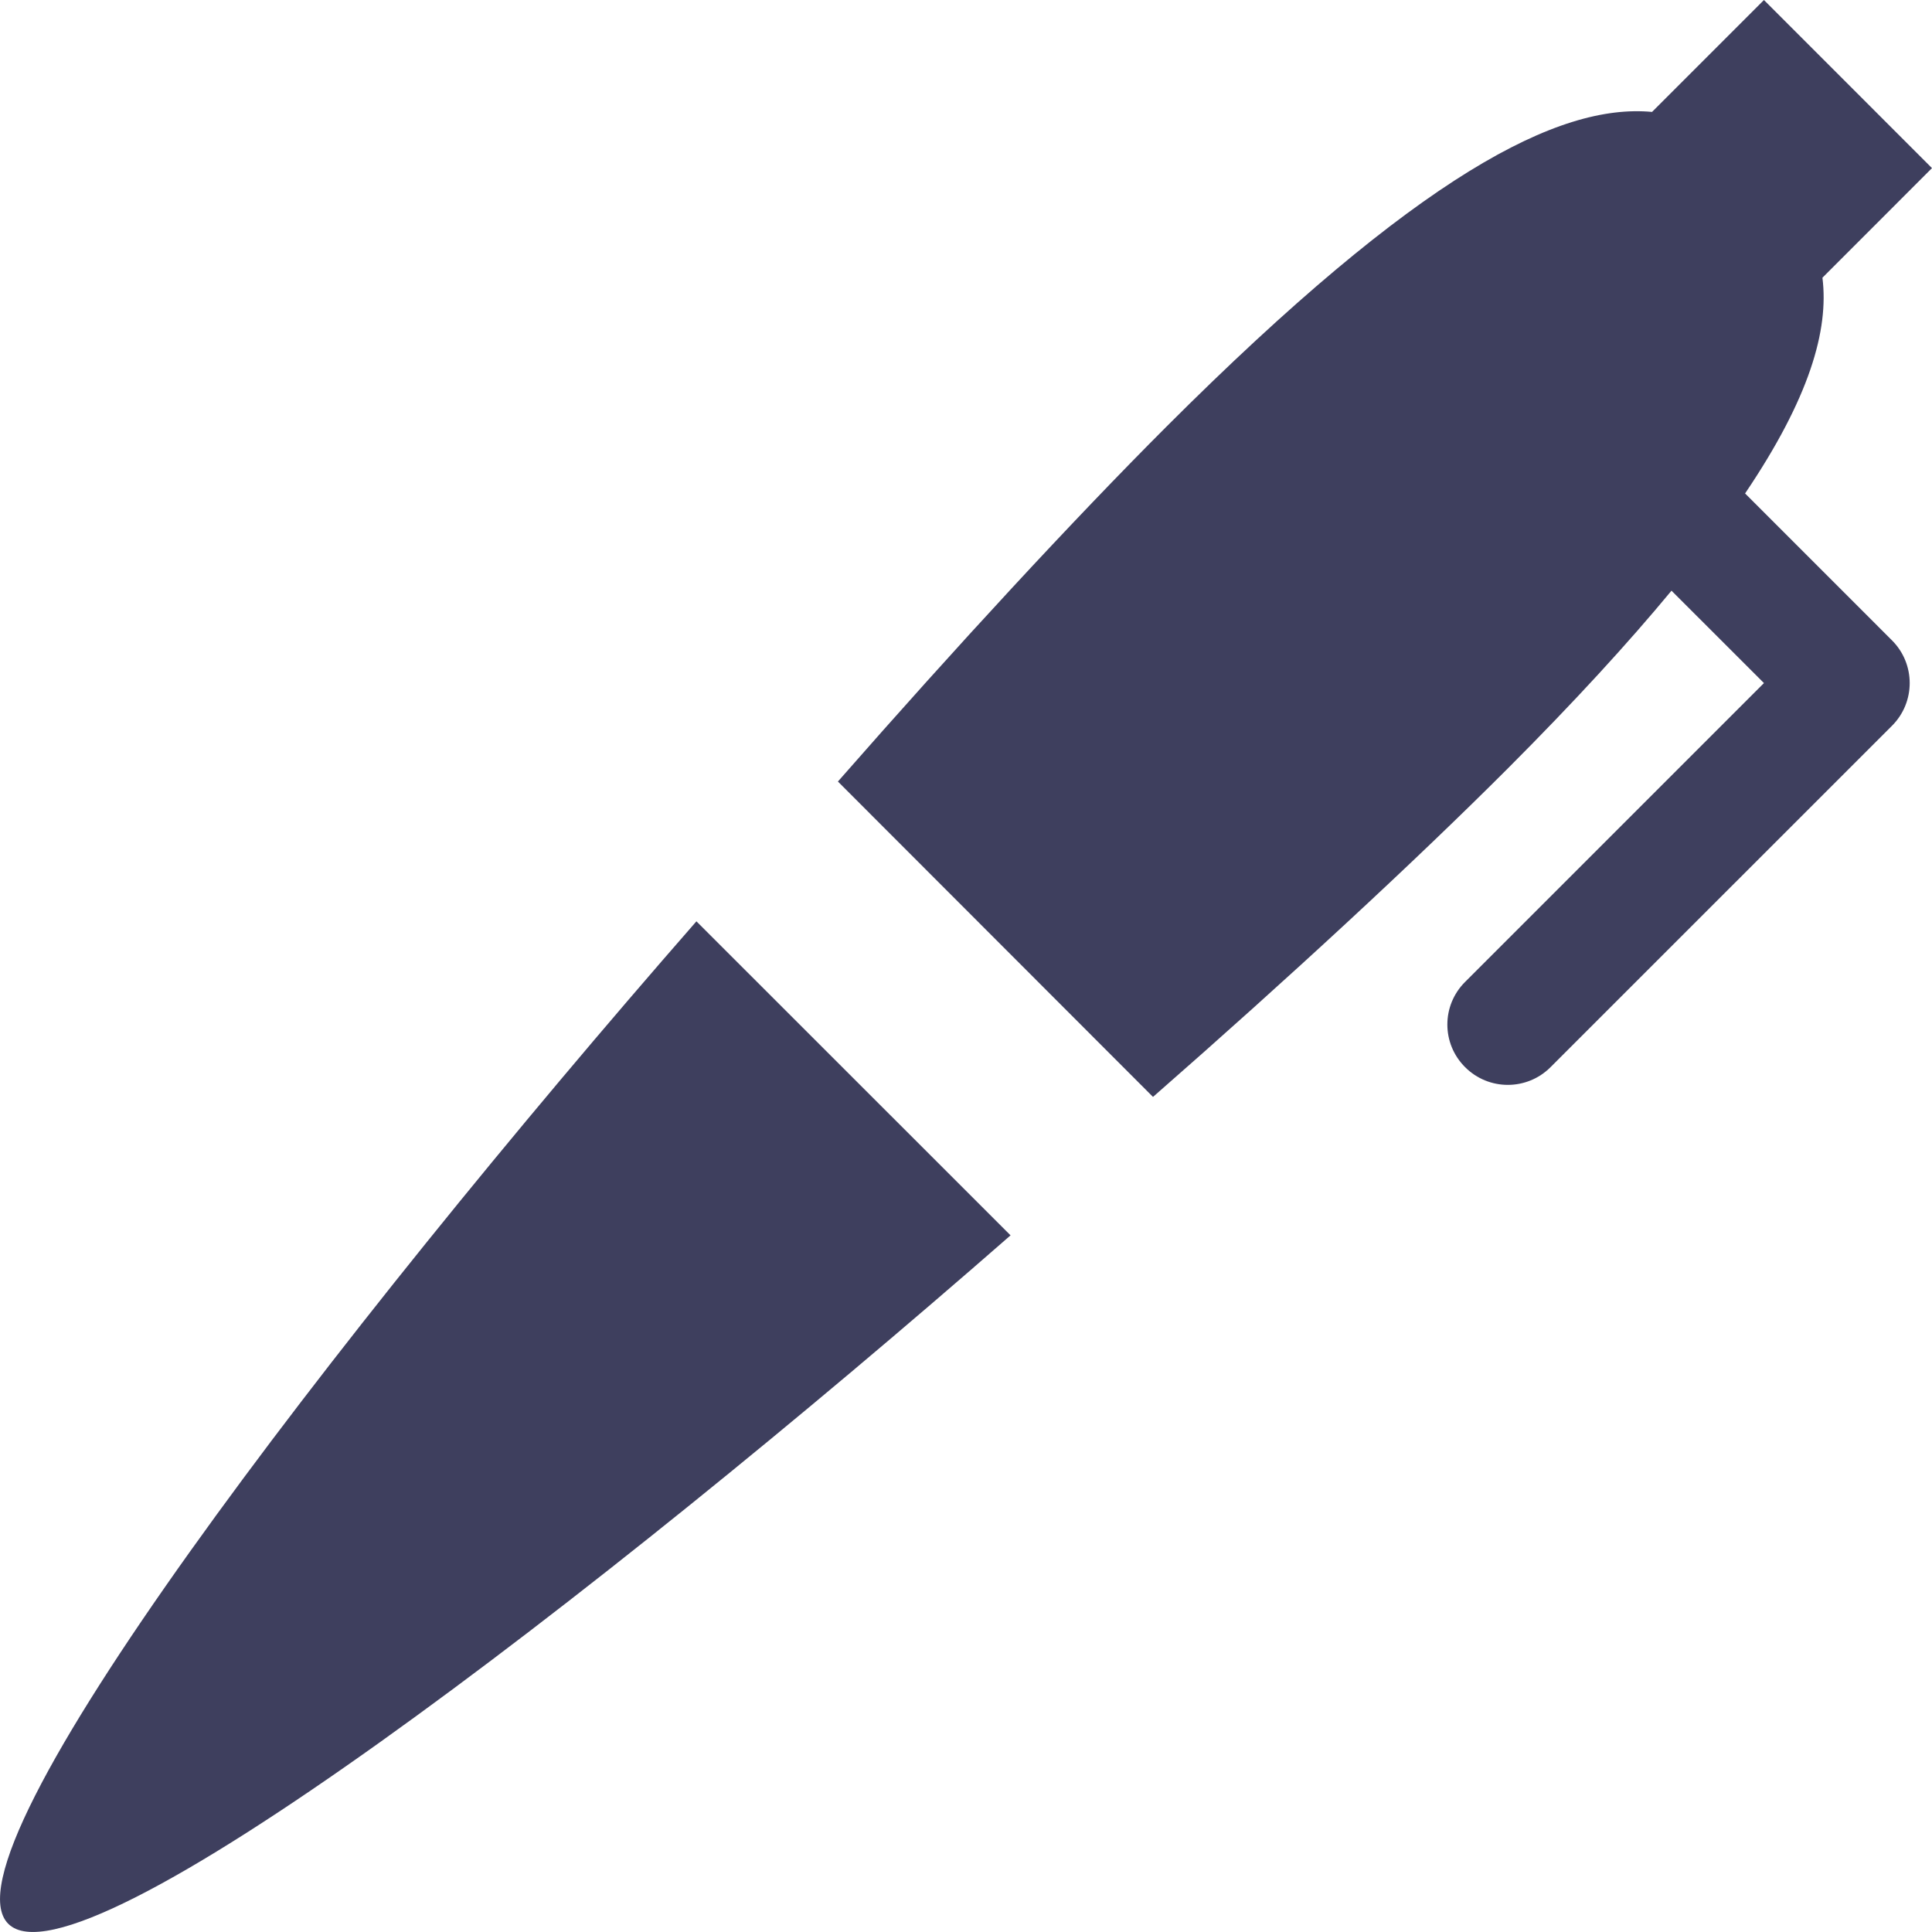
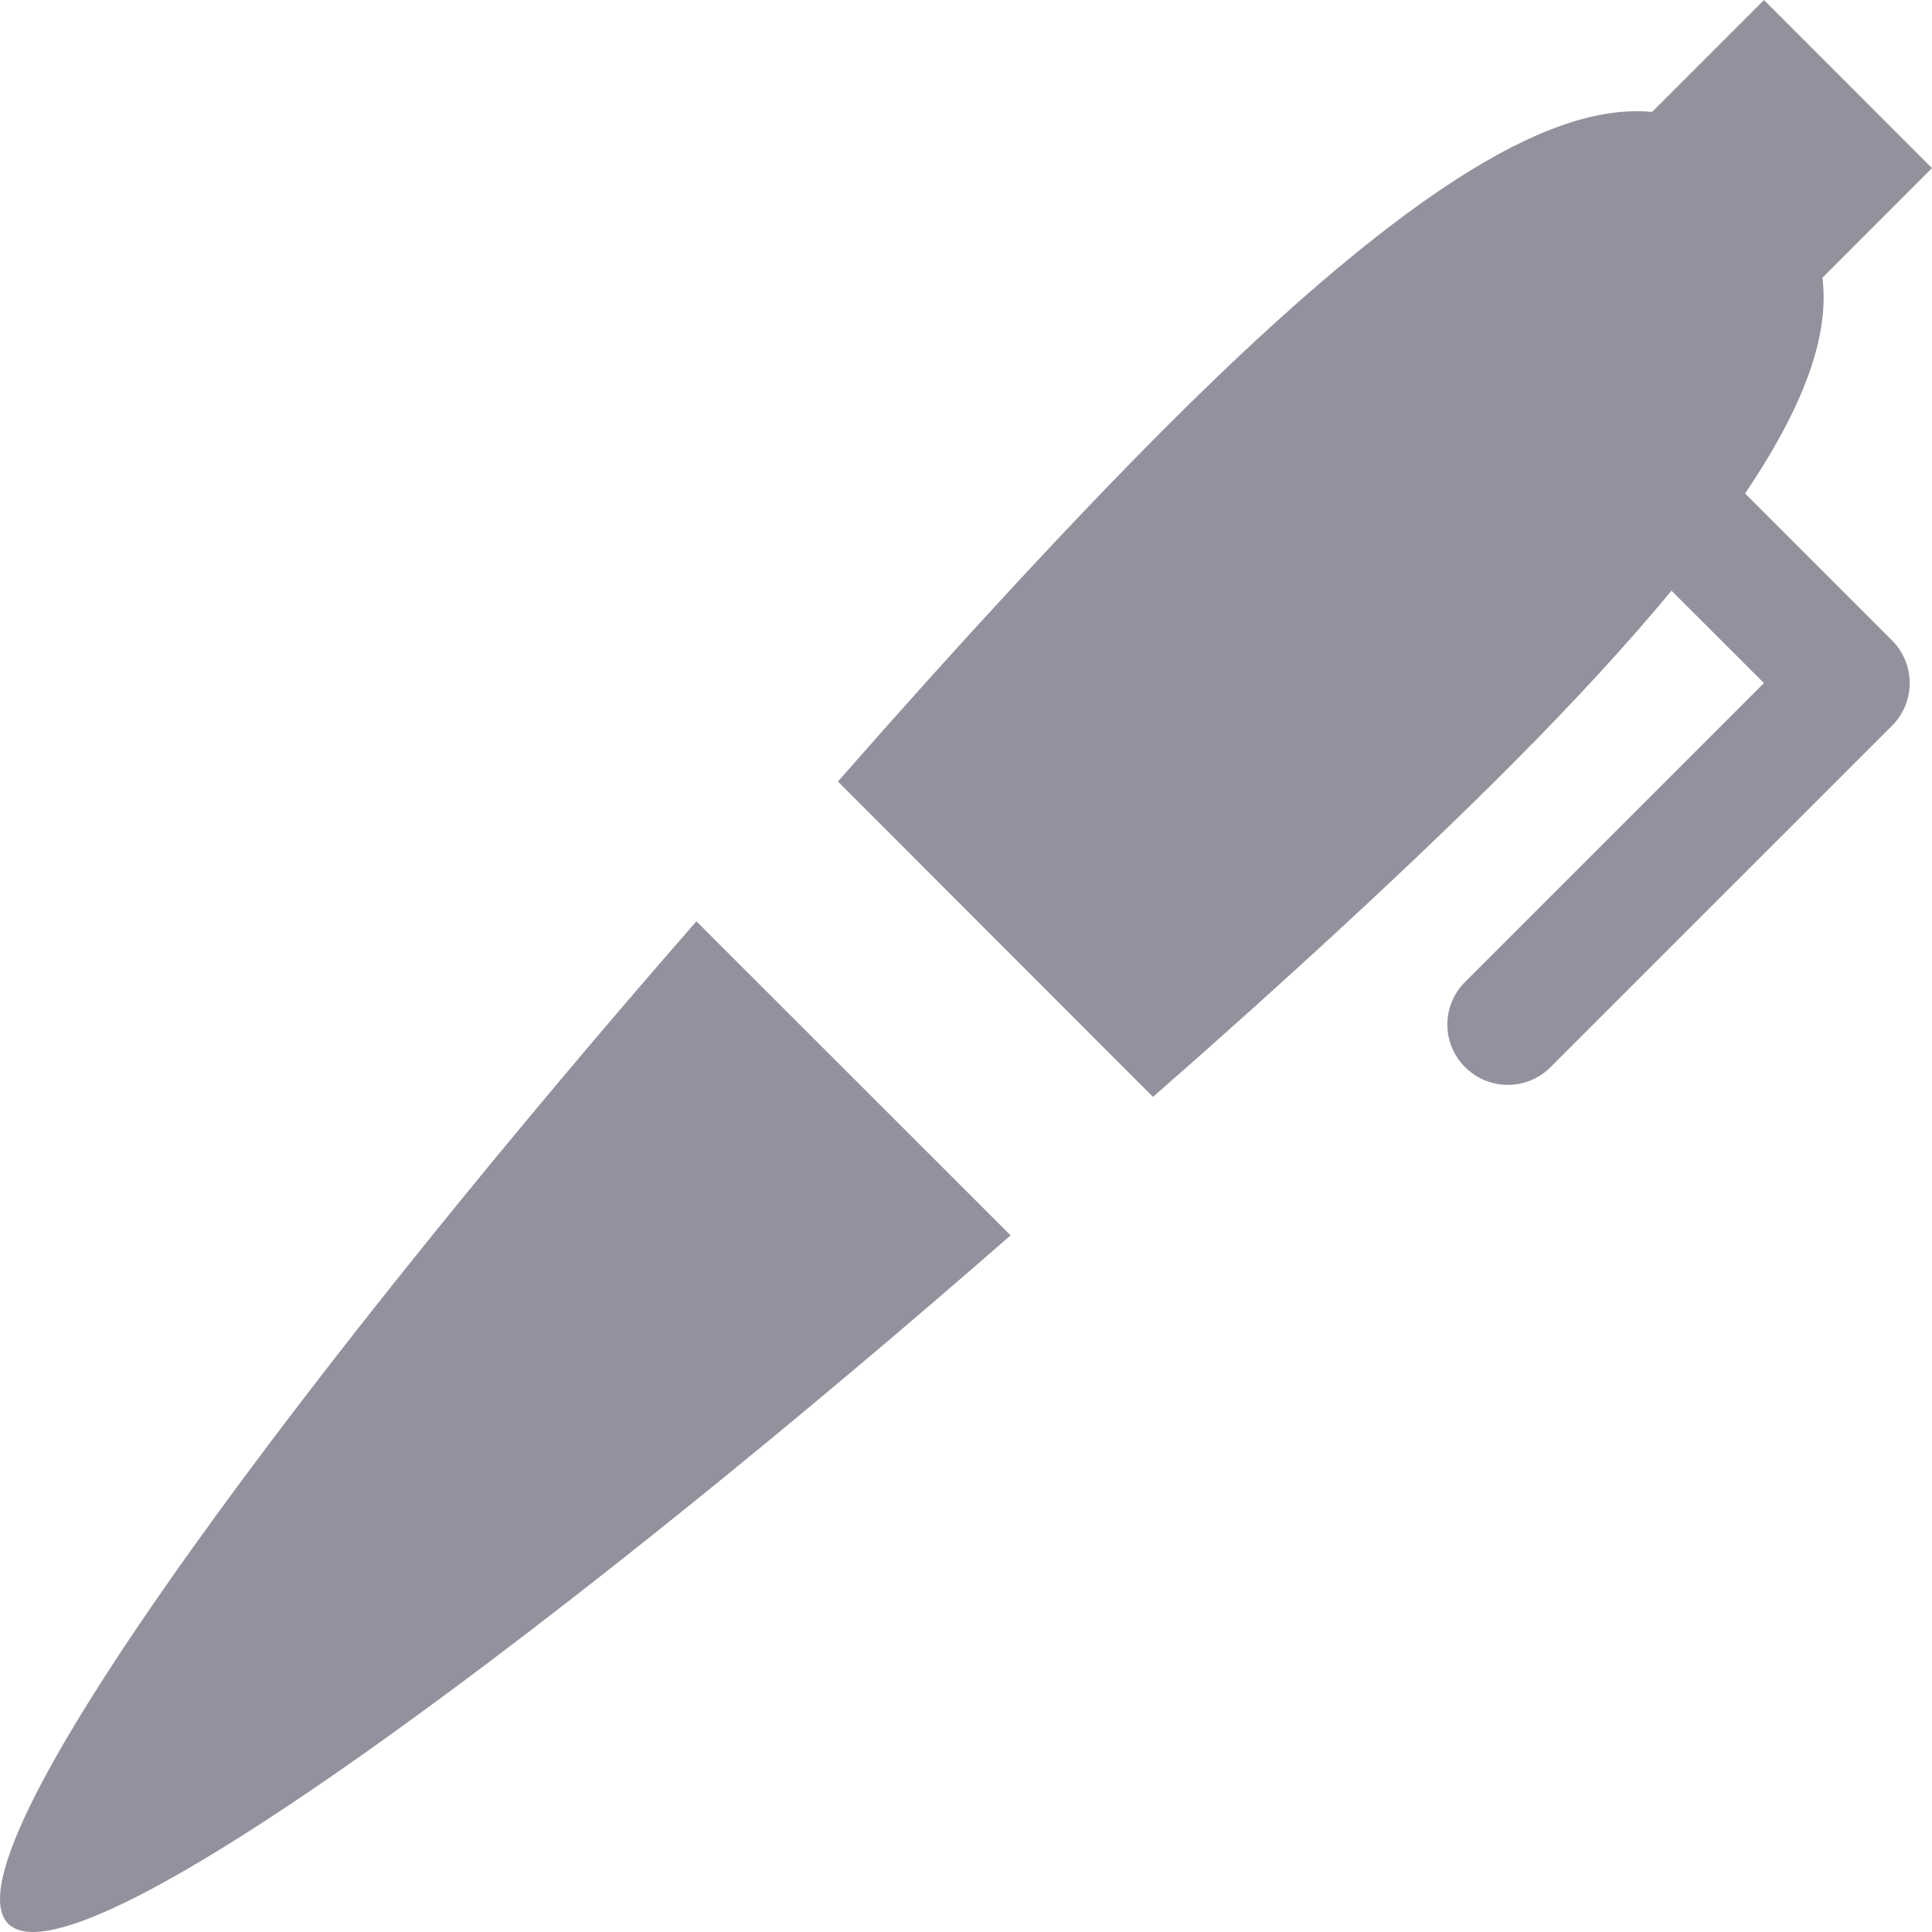
- <svg xmlns="http://www.w3.org/2000/svg" version="1.1" id="Layer_1" x="0px" y="0px" width="512px" height="512px" fill="#3e3f5e" viewBox="0 0 512 512" enable-background="new 0 0 512 512" xml:space="preserve">
+ <svg xmlns="http://www.w3.org/2000/svg" version="1.1" id="Layer_1" x="0px" y="0px" width="512px" height="512px" fill="#92929e" viewBox="0 0 512 512" enable-background="new 0 0 512 512" xml:space="preserve">
  <path d="M267.808,327.38C157.964,423.442,20.839,528.505,2.183,509.817c-18.688-18.688,86.375-155.813,182.375-265.656  L267.808,327.38z M501.402,169.708l-38.938-38.938c17.031-25.219,22.25-43.25,20.5-57.172l29.031-29.047L467.464,0.005  l-29.656,29.656c-24.719-2.313-61.75,16.5-128.75,83.469c-24.688,24.703-55.313,57.828-87,93.984l83.5,83.578  c36.219-31.703,69.313-62.328,94.031-87.047c17.688-17.719,31.906-33.25,43.375-47.109l24.5,24.484l-79.188,79.188  c-6.281,6.25-6.281,16.359,0,22.609c6.25,6.25,16.375,6.25,22.625,0l90.5-90.484C507.652,186.083,507.652,175.958,501.402,169.708z" />
</svg>
